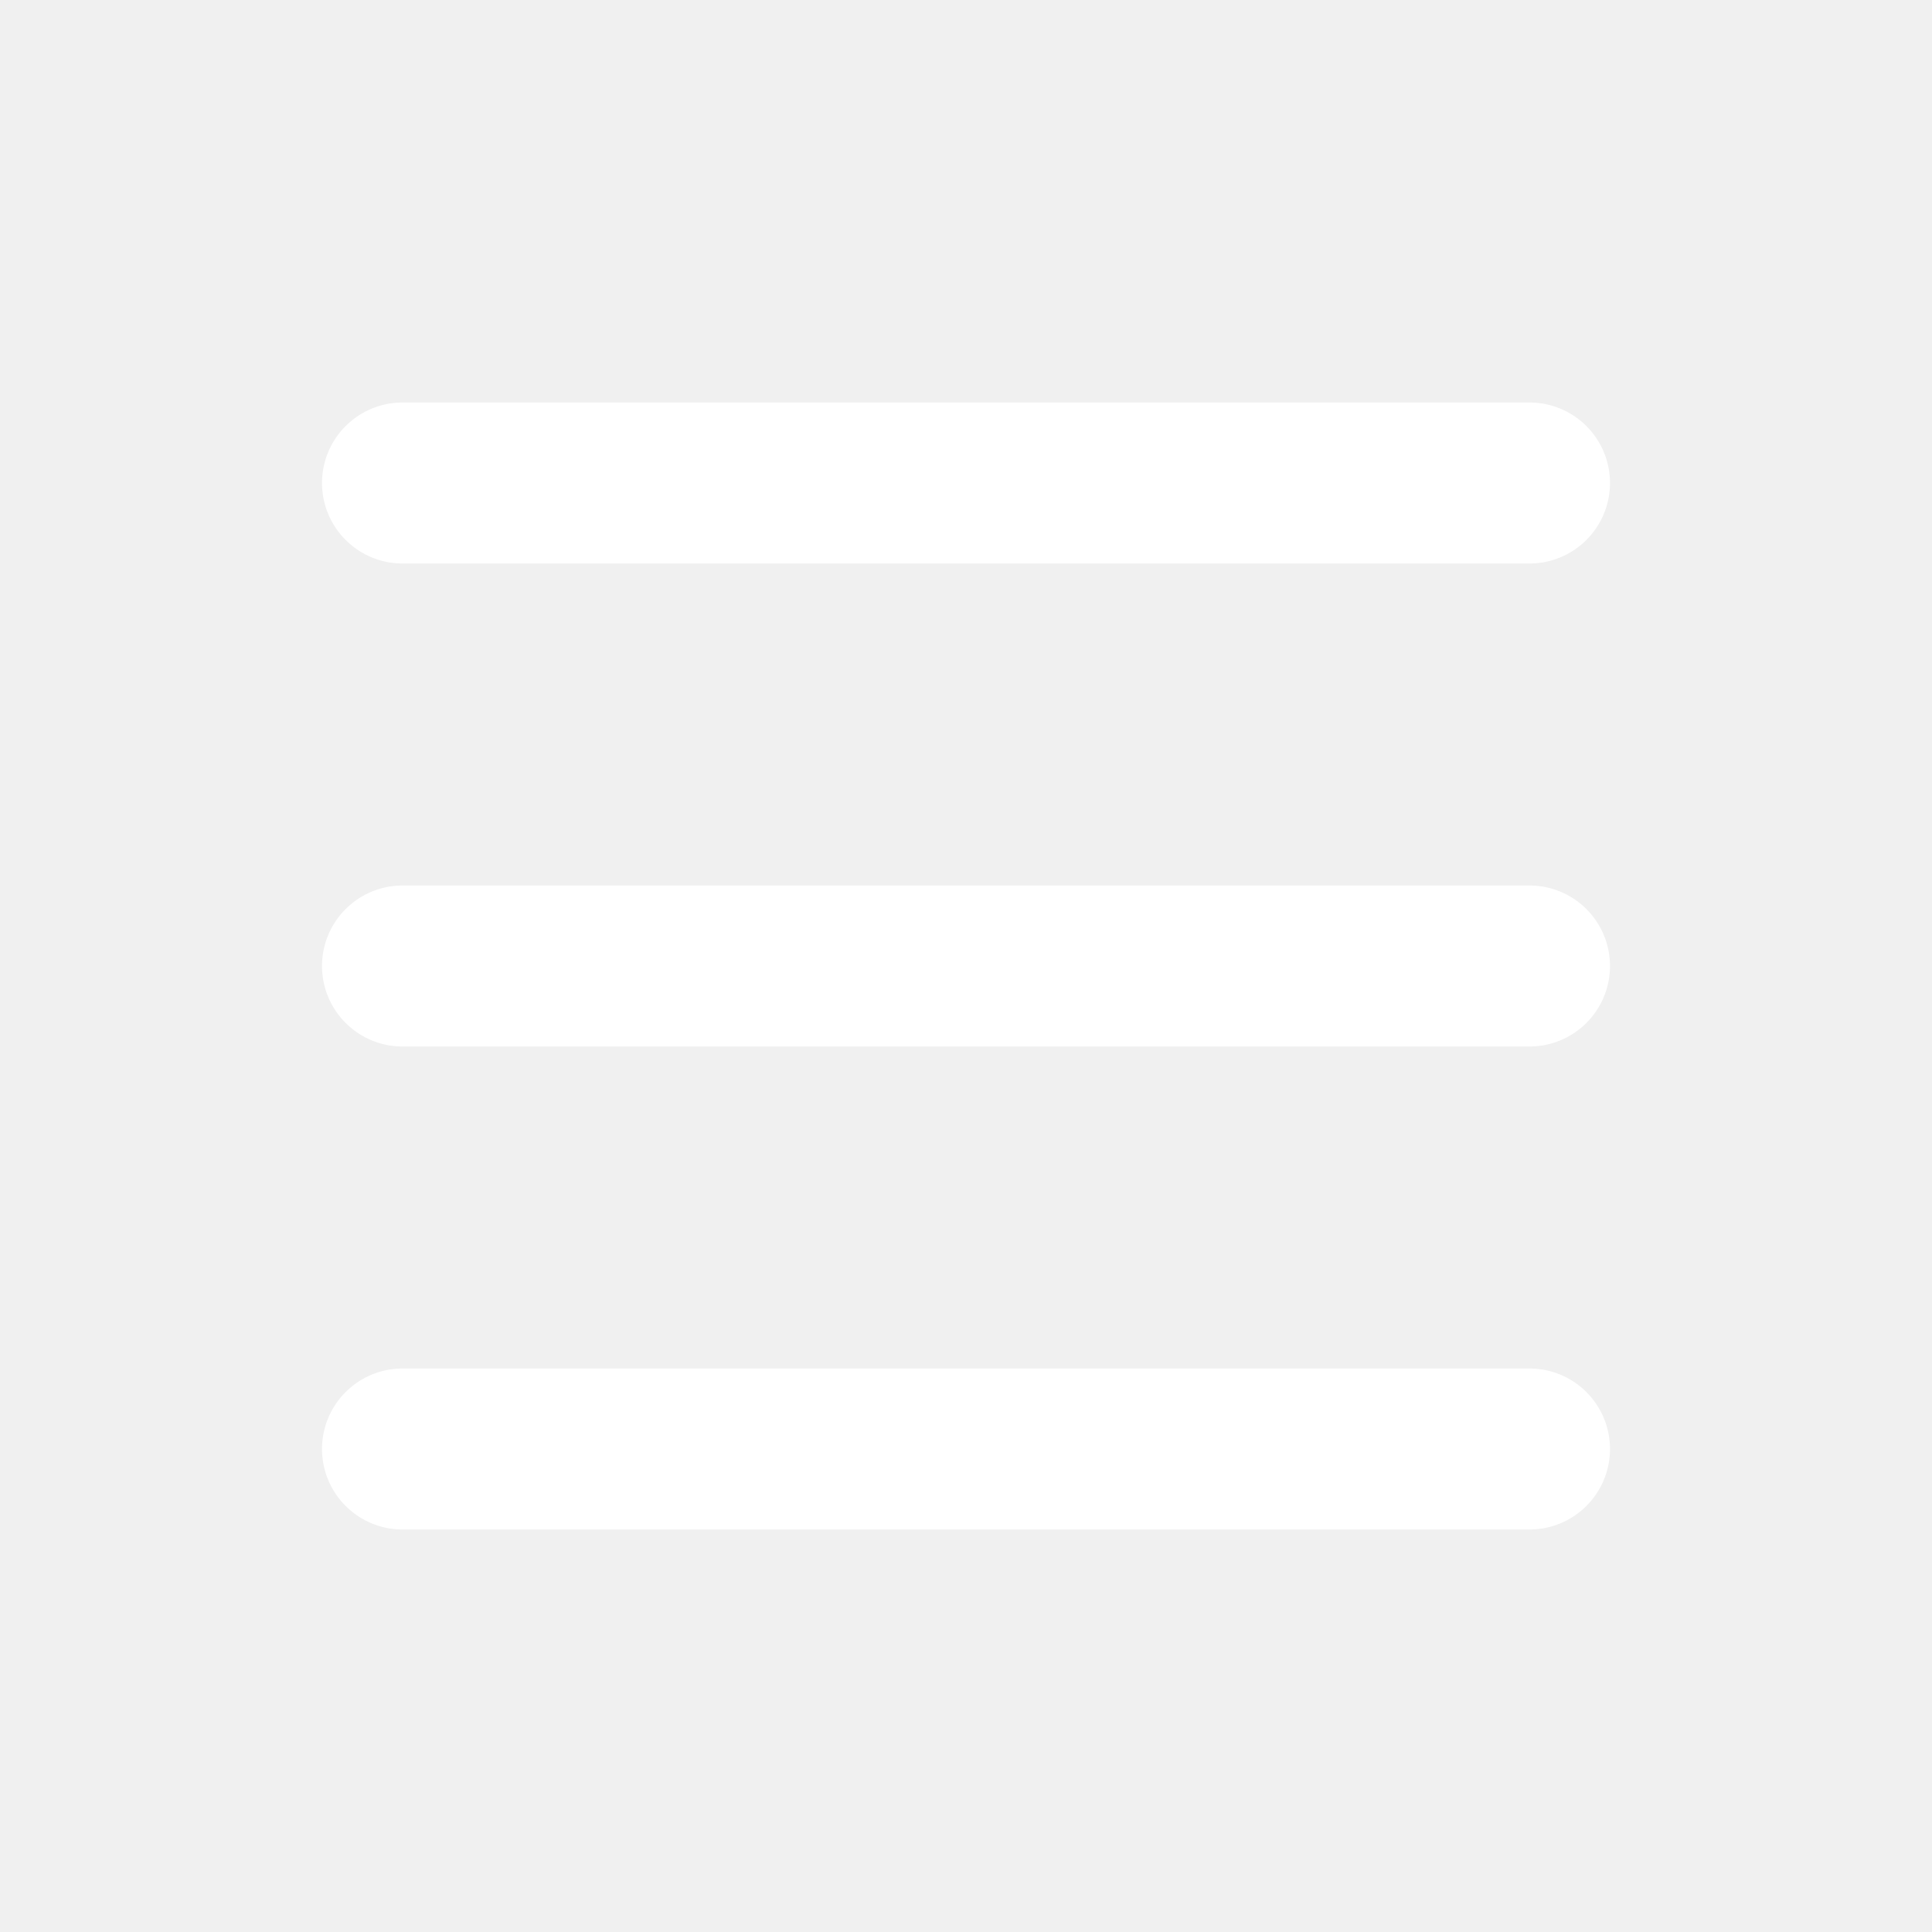
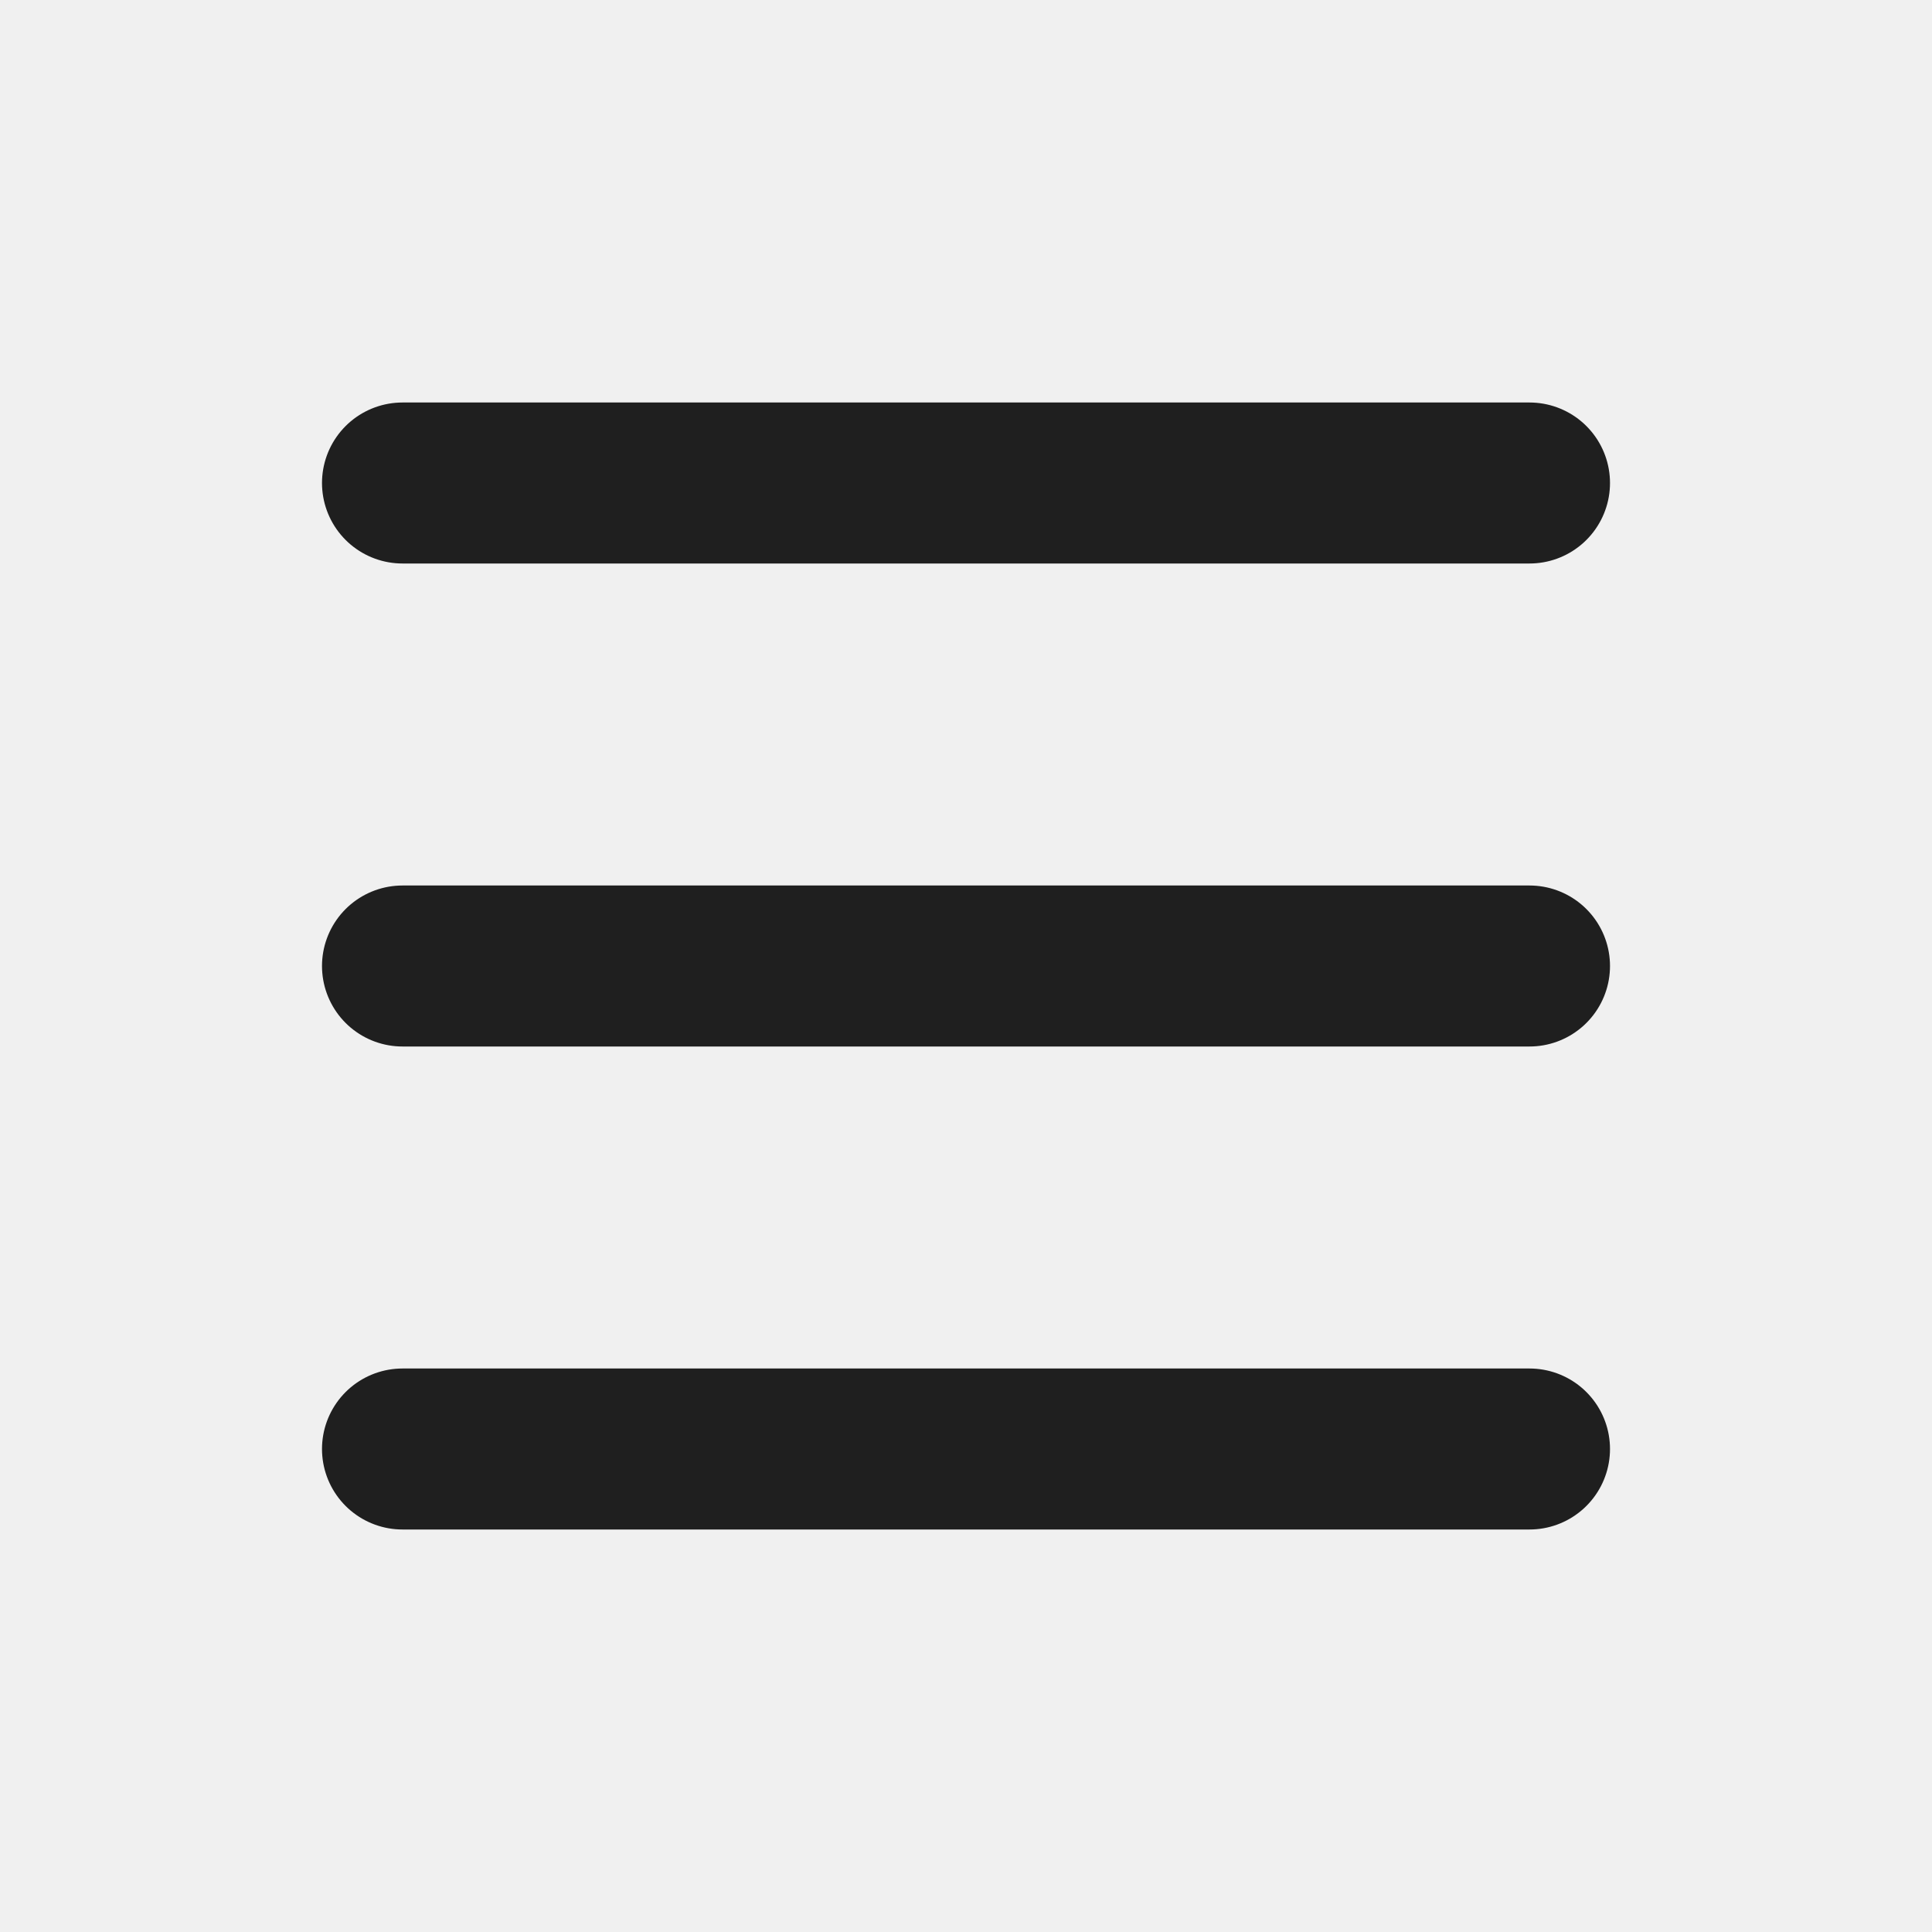
<svg xmlns="http://www.w3.org/2000/svg" viewBox="0 0 48 48">
  <defs>
-     <style>.cls-1,.cls-2{fill:none;}.cls-2{stroke:#FFF;stroke-linecap:round;stroke-linejoin:round;stroke-width:4px;}</style>
+     <style>.cls-1,.cls-2{fill:none;}.cls-2{stroke:#1f1f1f;stroke-linecap:round;stroke-linejoin:round;stroke-width:4px;}</style>
  </defs>
  <g id="レイヤー_2" data-name="レイヤー 2">
    <g id="Rect_最後透明に_" data-name="Rect（最後透明に）">
      <rect class="cls-1" width="48" height="48" />
    </g>
    <g id="icon">
      <line class="cls-2" x1="10" y1="12" x2="38" y2="12" />
      <line class="cls-2" x1="10" y1="24" x2="38" y2="24" />
      <line class="cls-2" x1="10" y1="36" x2="38" y2="36" />
    </g>
  </g>
</svg>
